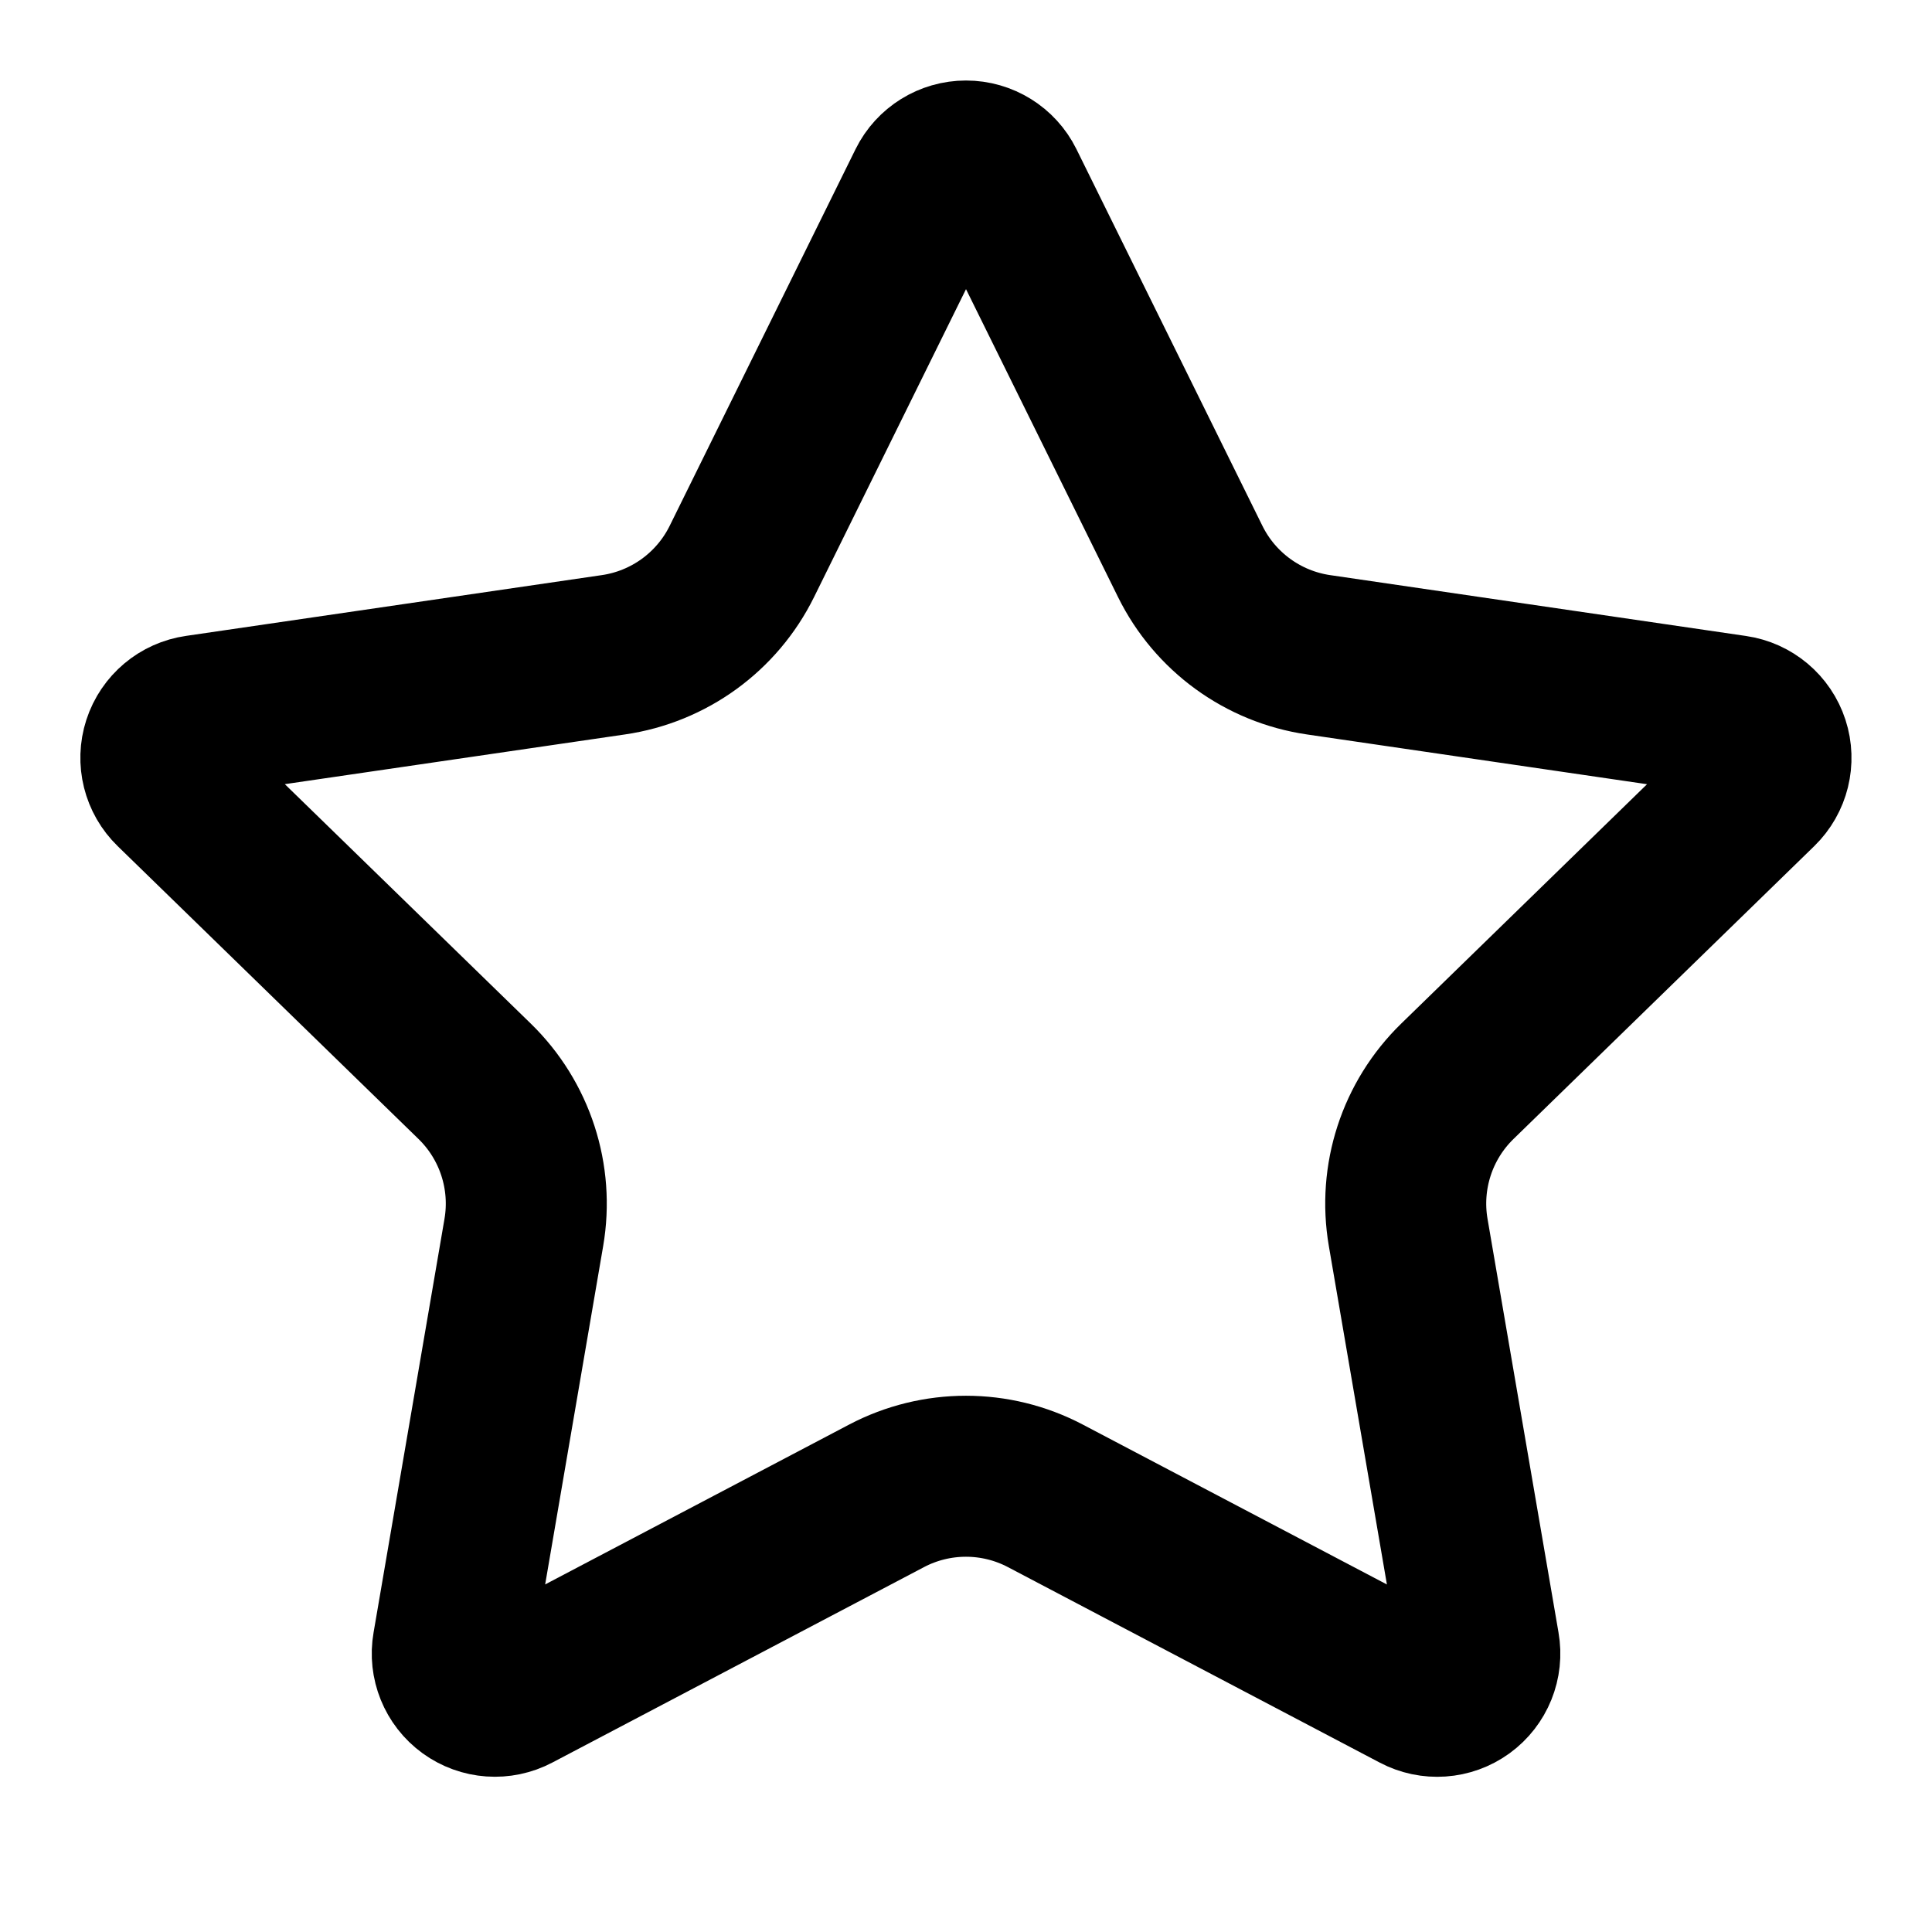
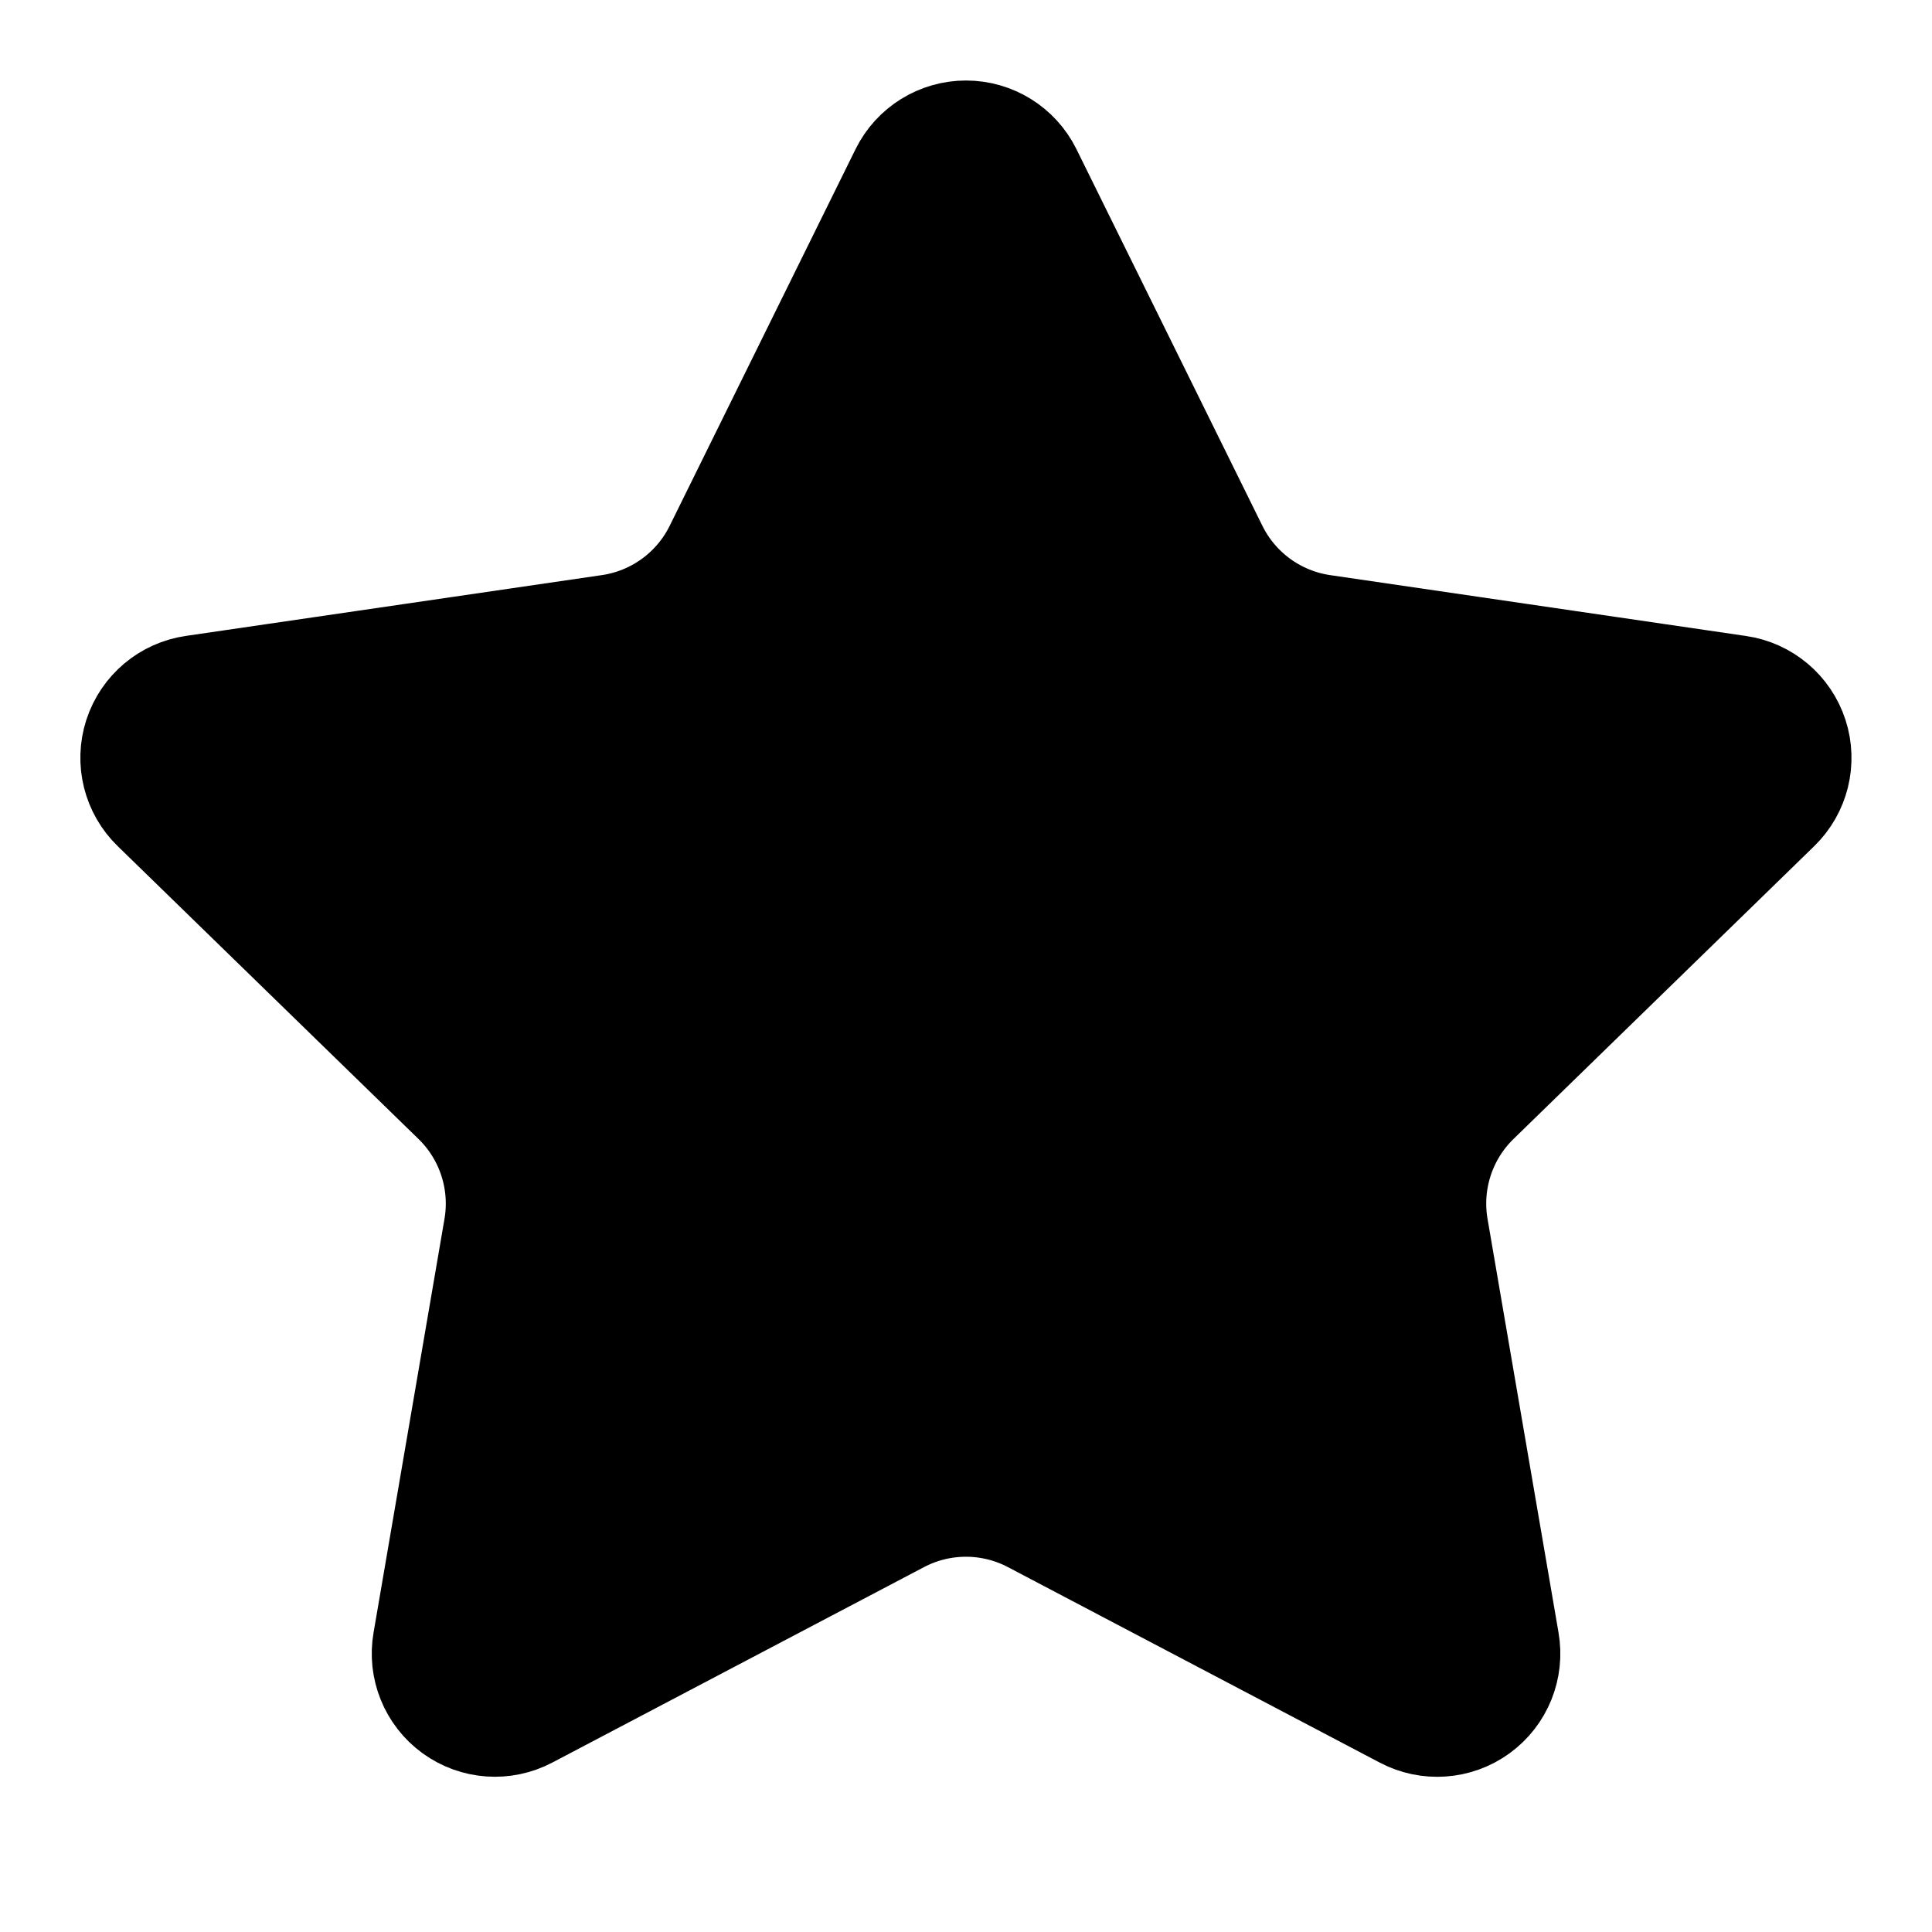
<svg xmlns="http://www.w3.org/2000/svg" width="1em" height="1em" viewBox="0 0 24 24">
-   <path fill="none" stroke="currentColor" stroke-linecap="round" stroke-linejoin="round" stroke-width="2" d="M11.525 2.295a.53.53 0 0 1 .95 0l2.31 4.679a2.12 2.12 0 0 0 1.595 1.16l5.166.756a.53.53 0 0 1 .294.904l-3.736 3.638a2.12 2.12 0 0 0-.611 1.878l.882 5.14a.53.53 0 0 1-.771.56l-4.618-2.428a2.12 2.12 0 0 0-1.973 0L6.396 21.01a.53.53 0 0 1-.77-.56l.881-5.139a2.12 2.12 0 0 0-.611-1.879L2.16 9.795a.53.53 0 0 1 .294-.906l5.165-.755a2.12 2.12 0 0 0 1.597-1.16z" />
+   <path fill="currentColor" stroke="currentColor" stroke-linecap="round" stroke-linejoin="round" stroke-width="2" d="M11.525 2.295a.53.53 0 0 1 .95 0l2.31 4.679a2.12 2.12 0 0 0 1.595 1.16l5.166.756a.53.53 0 0 1 .294.904l-3.736 3.638a2.12 2.12 0 0 0-.611 1.878l.882 5.14a.53.53 0 0 1-.771.56l-4.618-2.428a2.12 2.12 0 0 0-1.973 0L6.396 21.01a.53.53 0 0 1-.77-.56l.881-5.139a2.12 2.12 0 0 0-.611-1.879L2.16 9.795a.53.53 0 0 1 .294-.906l5.165-.755a2.12 2.12 0 0 0 1.597-1.16z" />
</svg>
